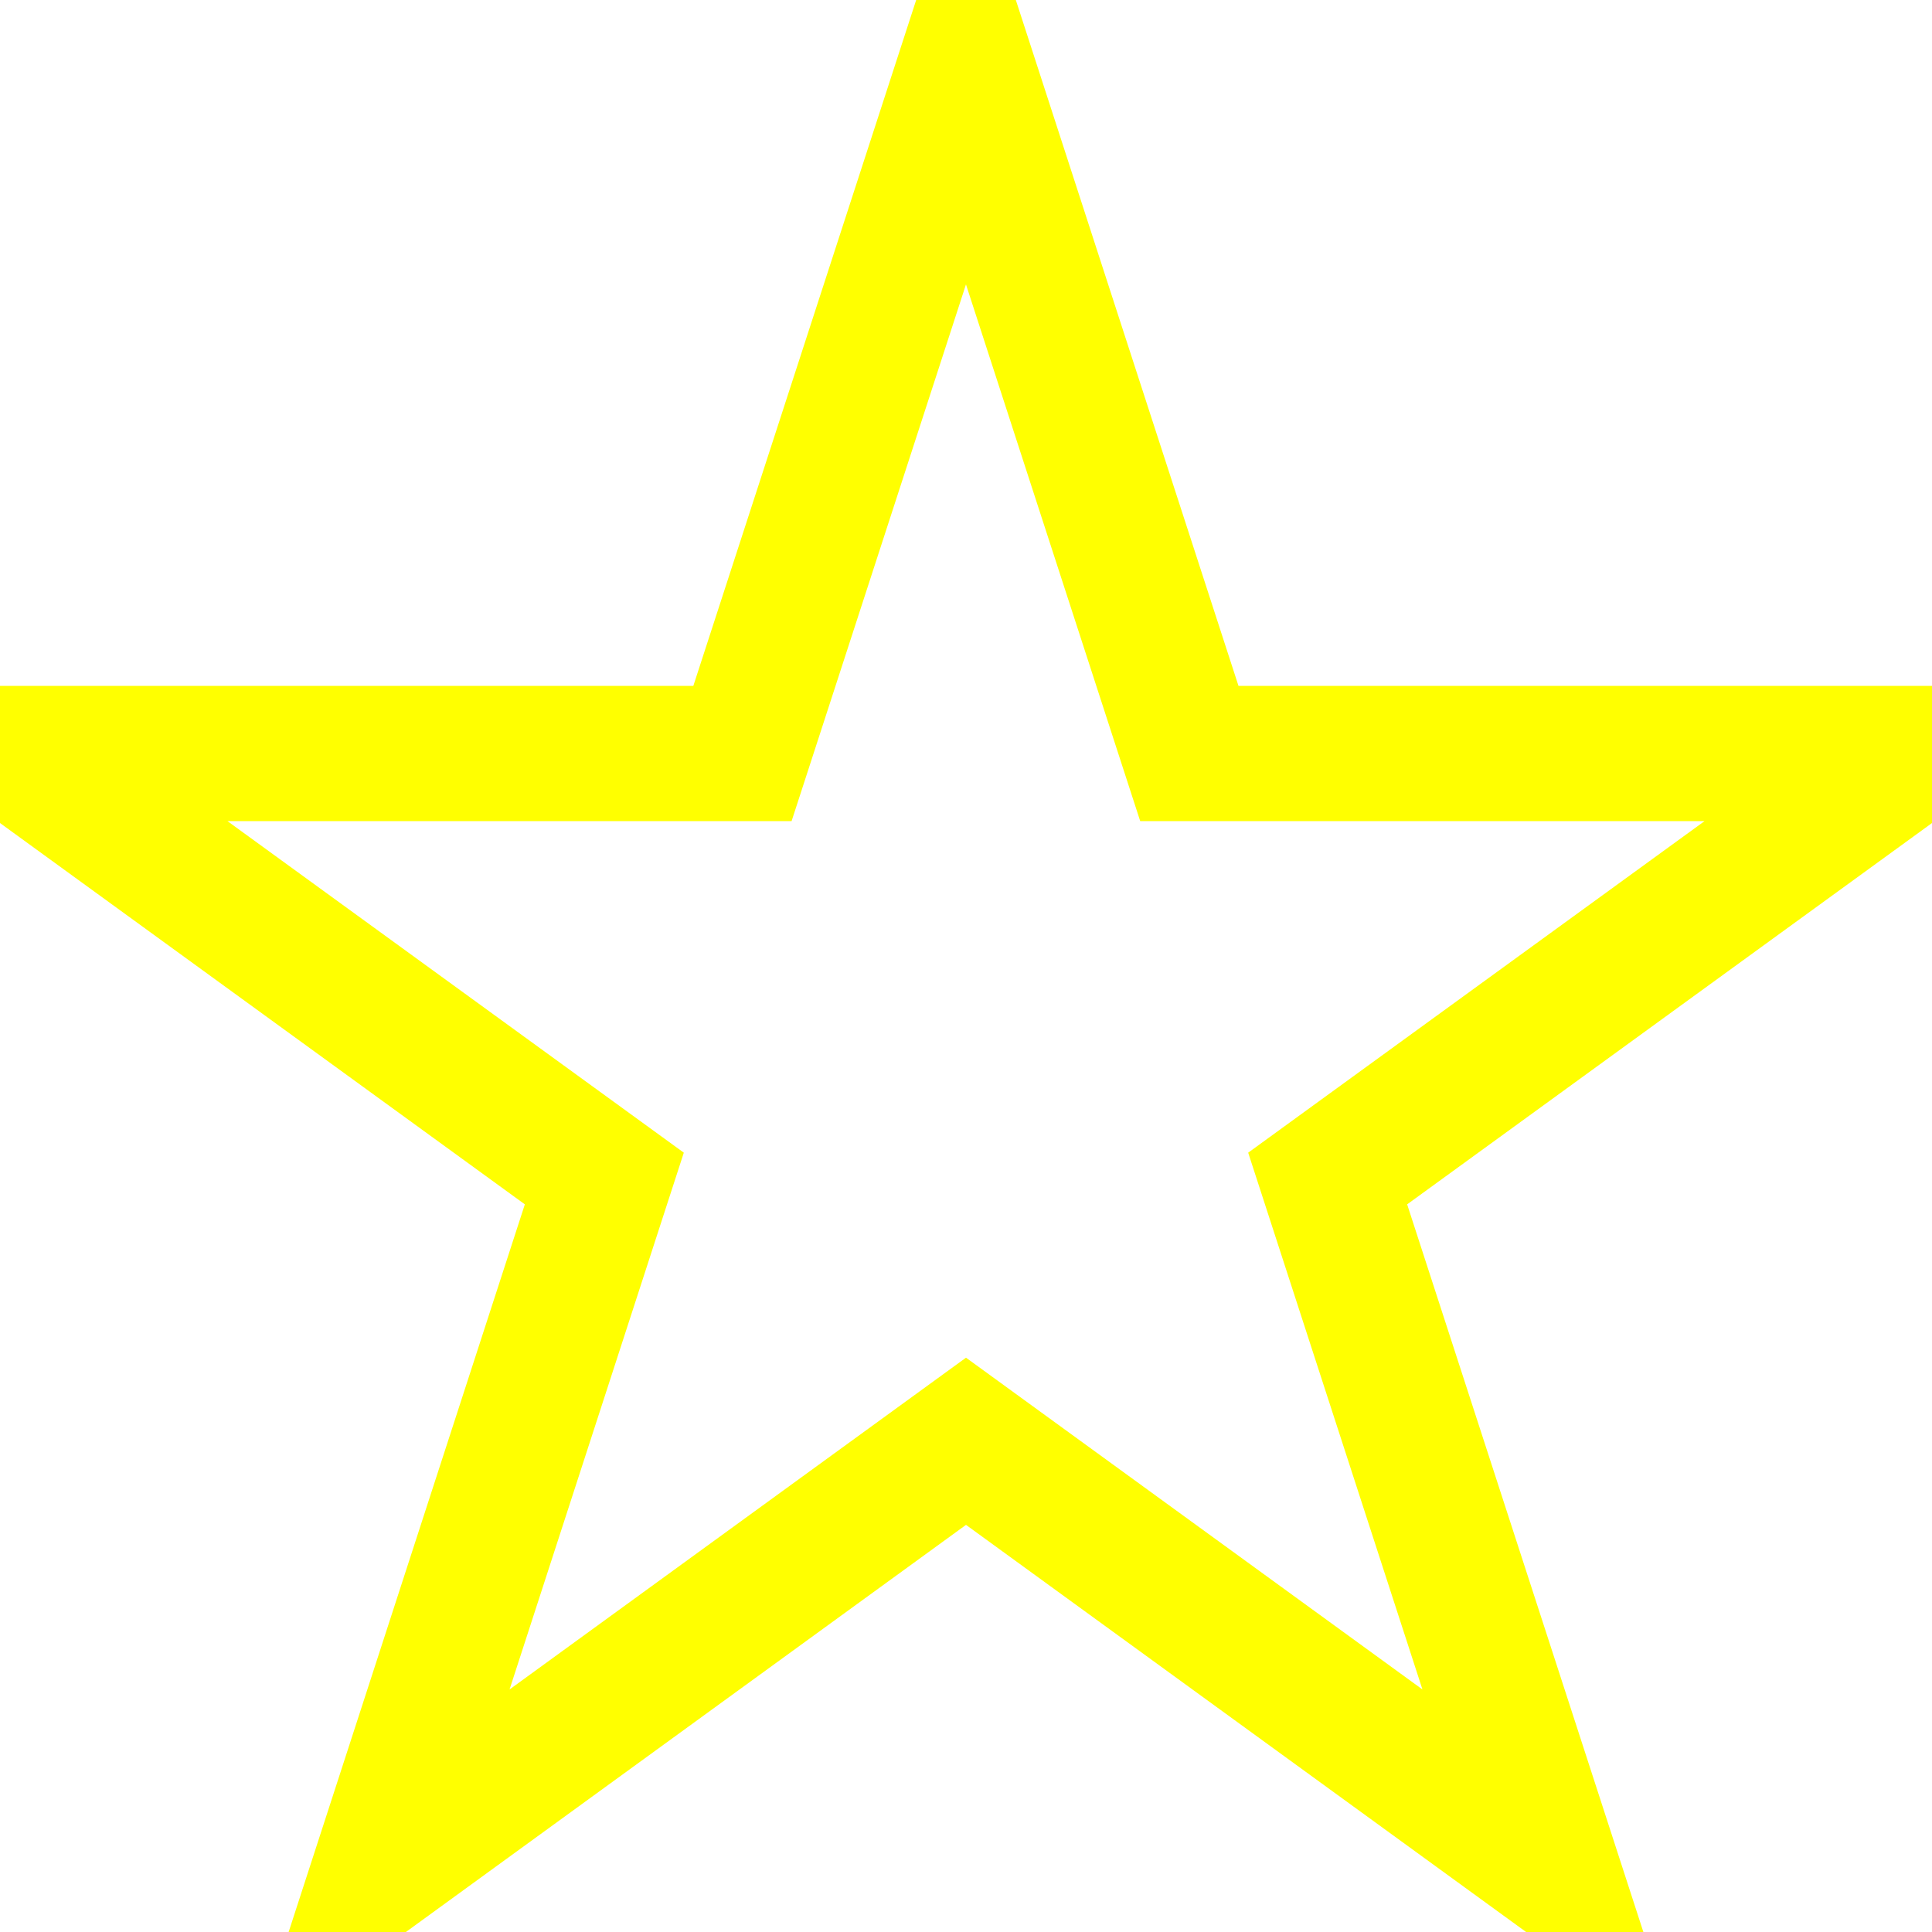
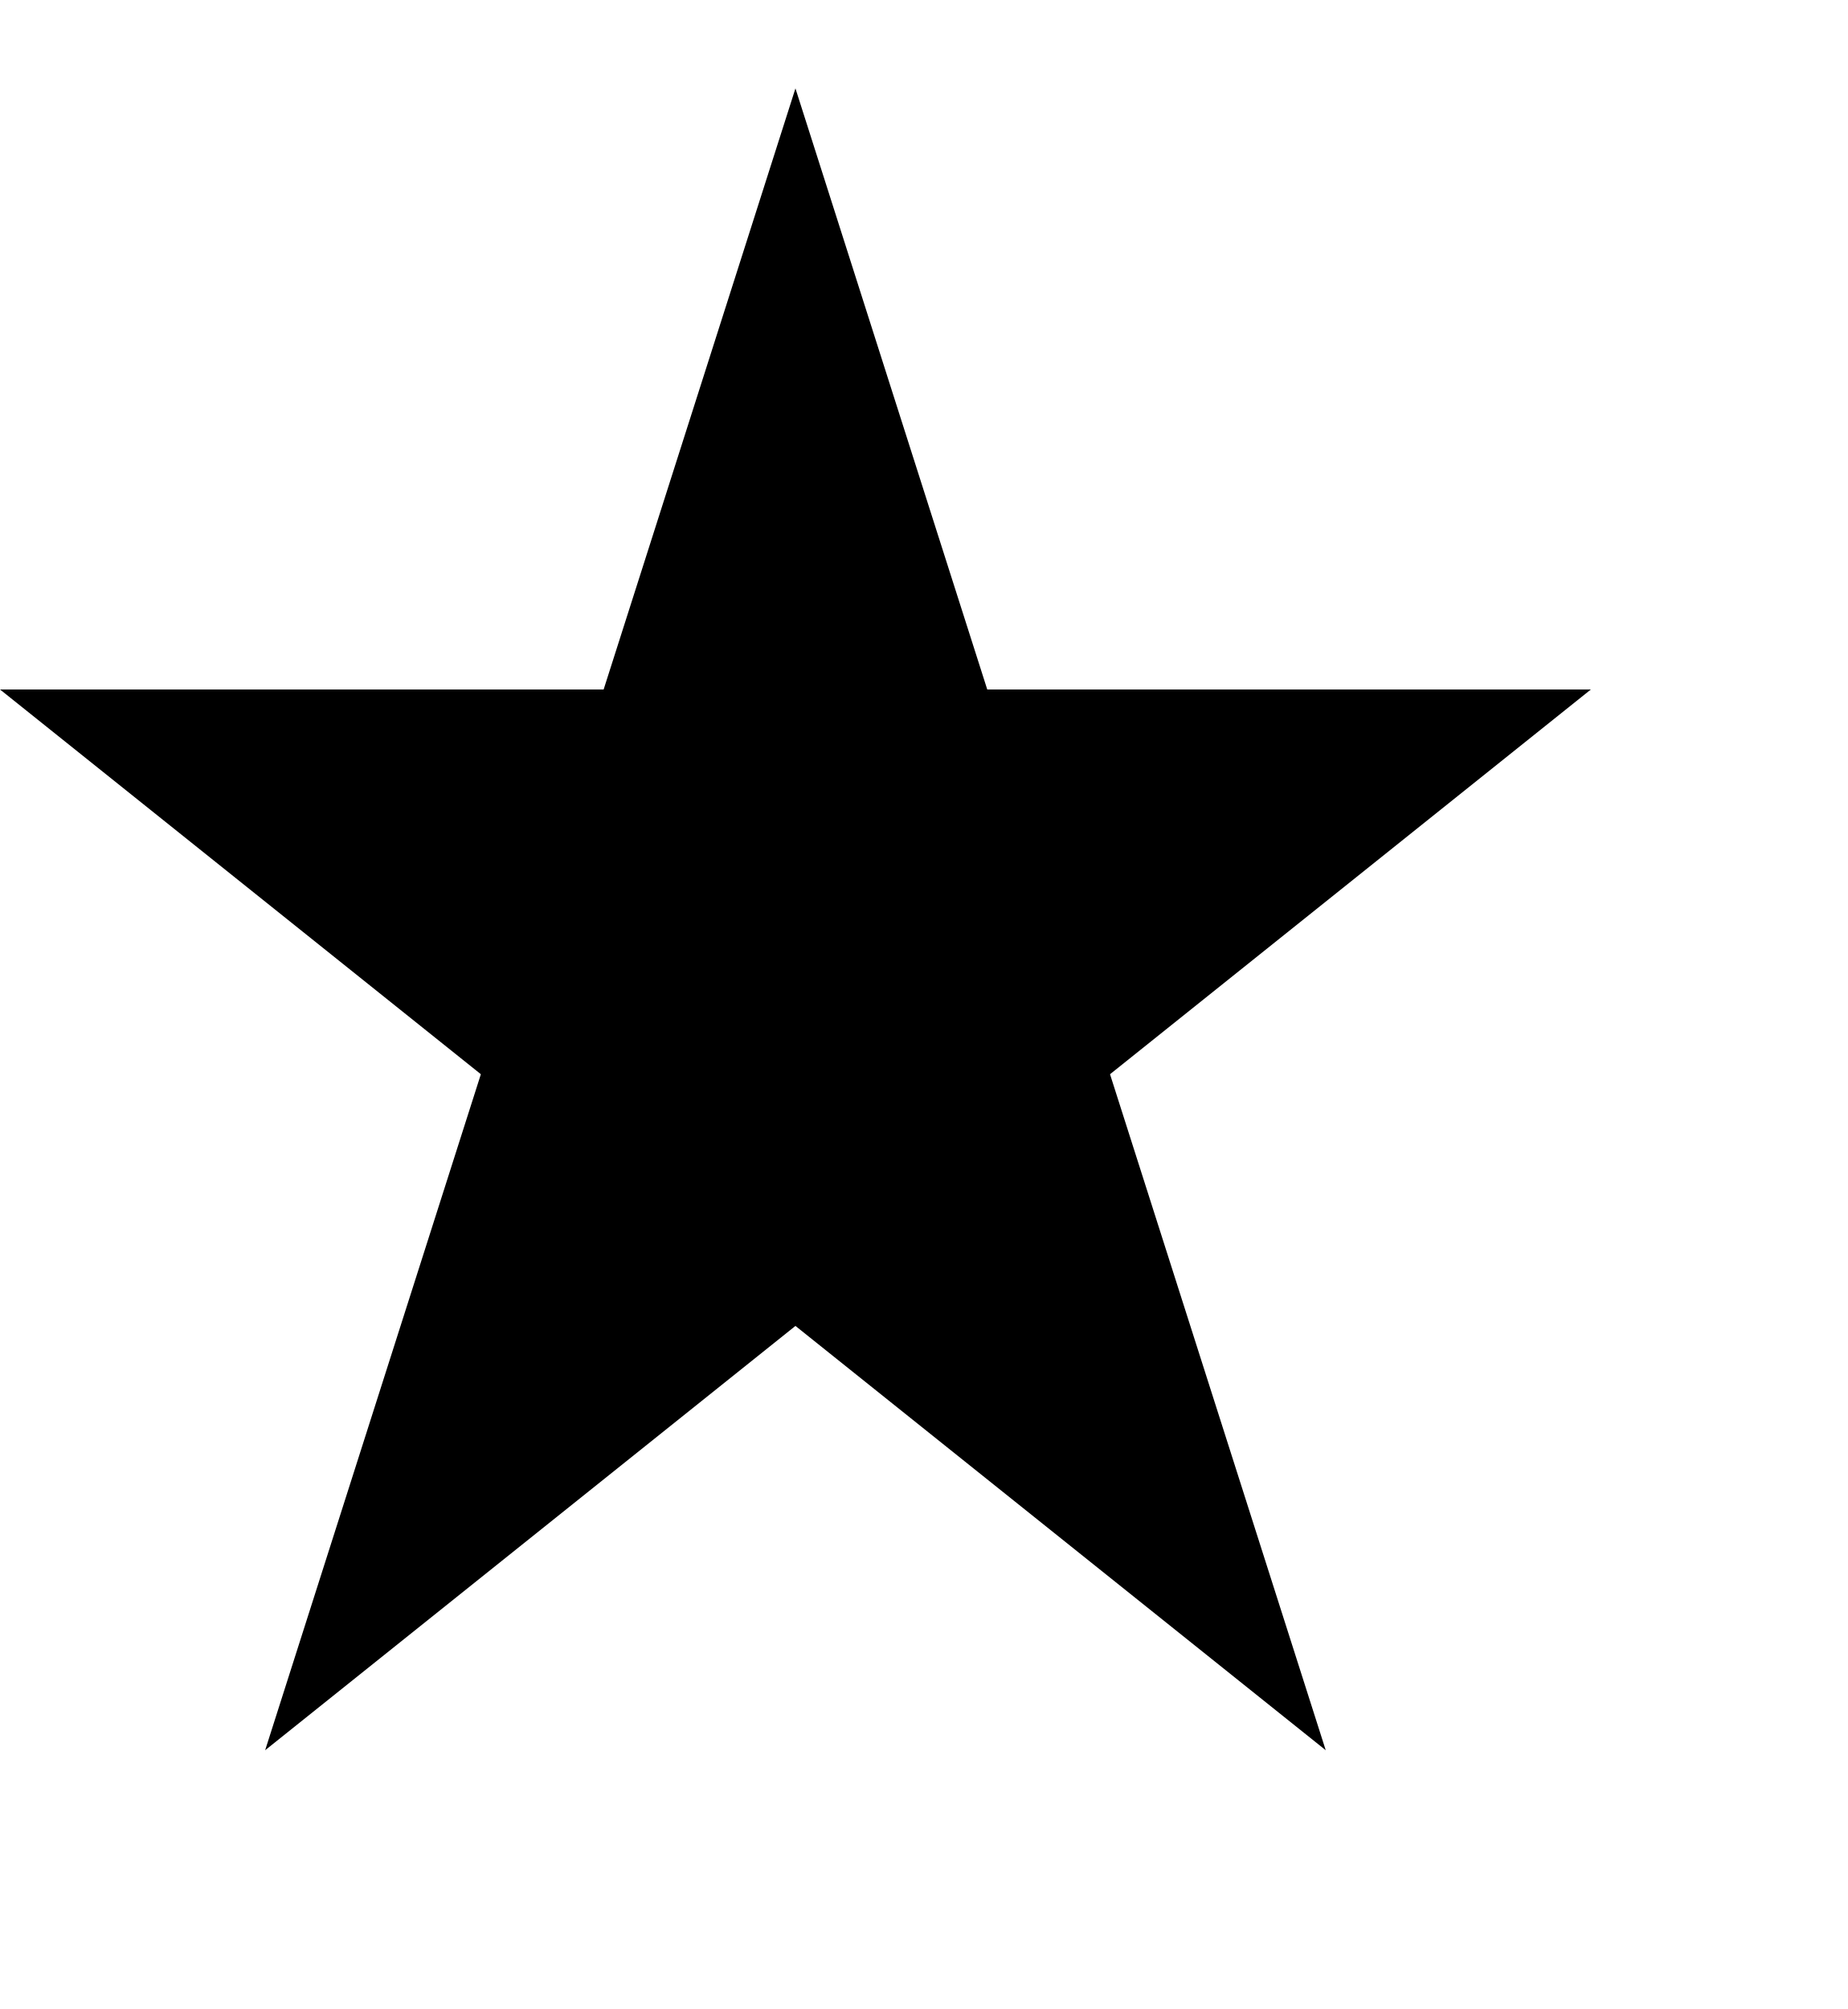
- <svg xmlns="http://www.w3.org/2000/svg" version="1.1" x="0px" y="0px" viewBox="0 0 1000 1000" style="enable-background:new 0 0 1000 1000;" xml:space="preserve">
-   <g>
-     <path fill="transparent" stroke="yellow" stroke-width="70" d="M990,390H615.6L500,33.9L384.3,390H10l302.8,220L197.2,966.1L500,746l302.8,220.1L687.2,610L990,390L990,390z" />
-   </g>
+ <svg xmlns="http://www.w3.org/2000/svg" version="1.1" x="0px" y="0px" height="25" width="23" xml:space="preserve">
+   <polygon points="9.9, 1.1, 3.3, 21.78, 19.8, 8.58, 0, 8.58, 16.5, 21.78" style="fill-rule:nonzero;" />
</svg>
